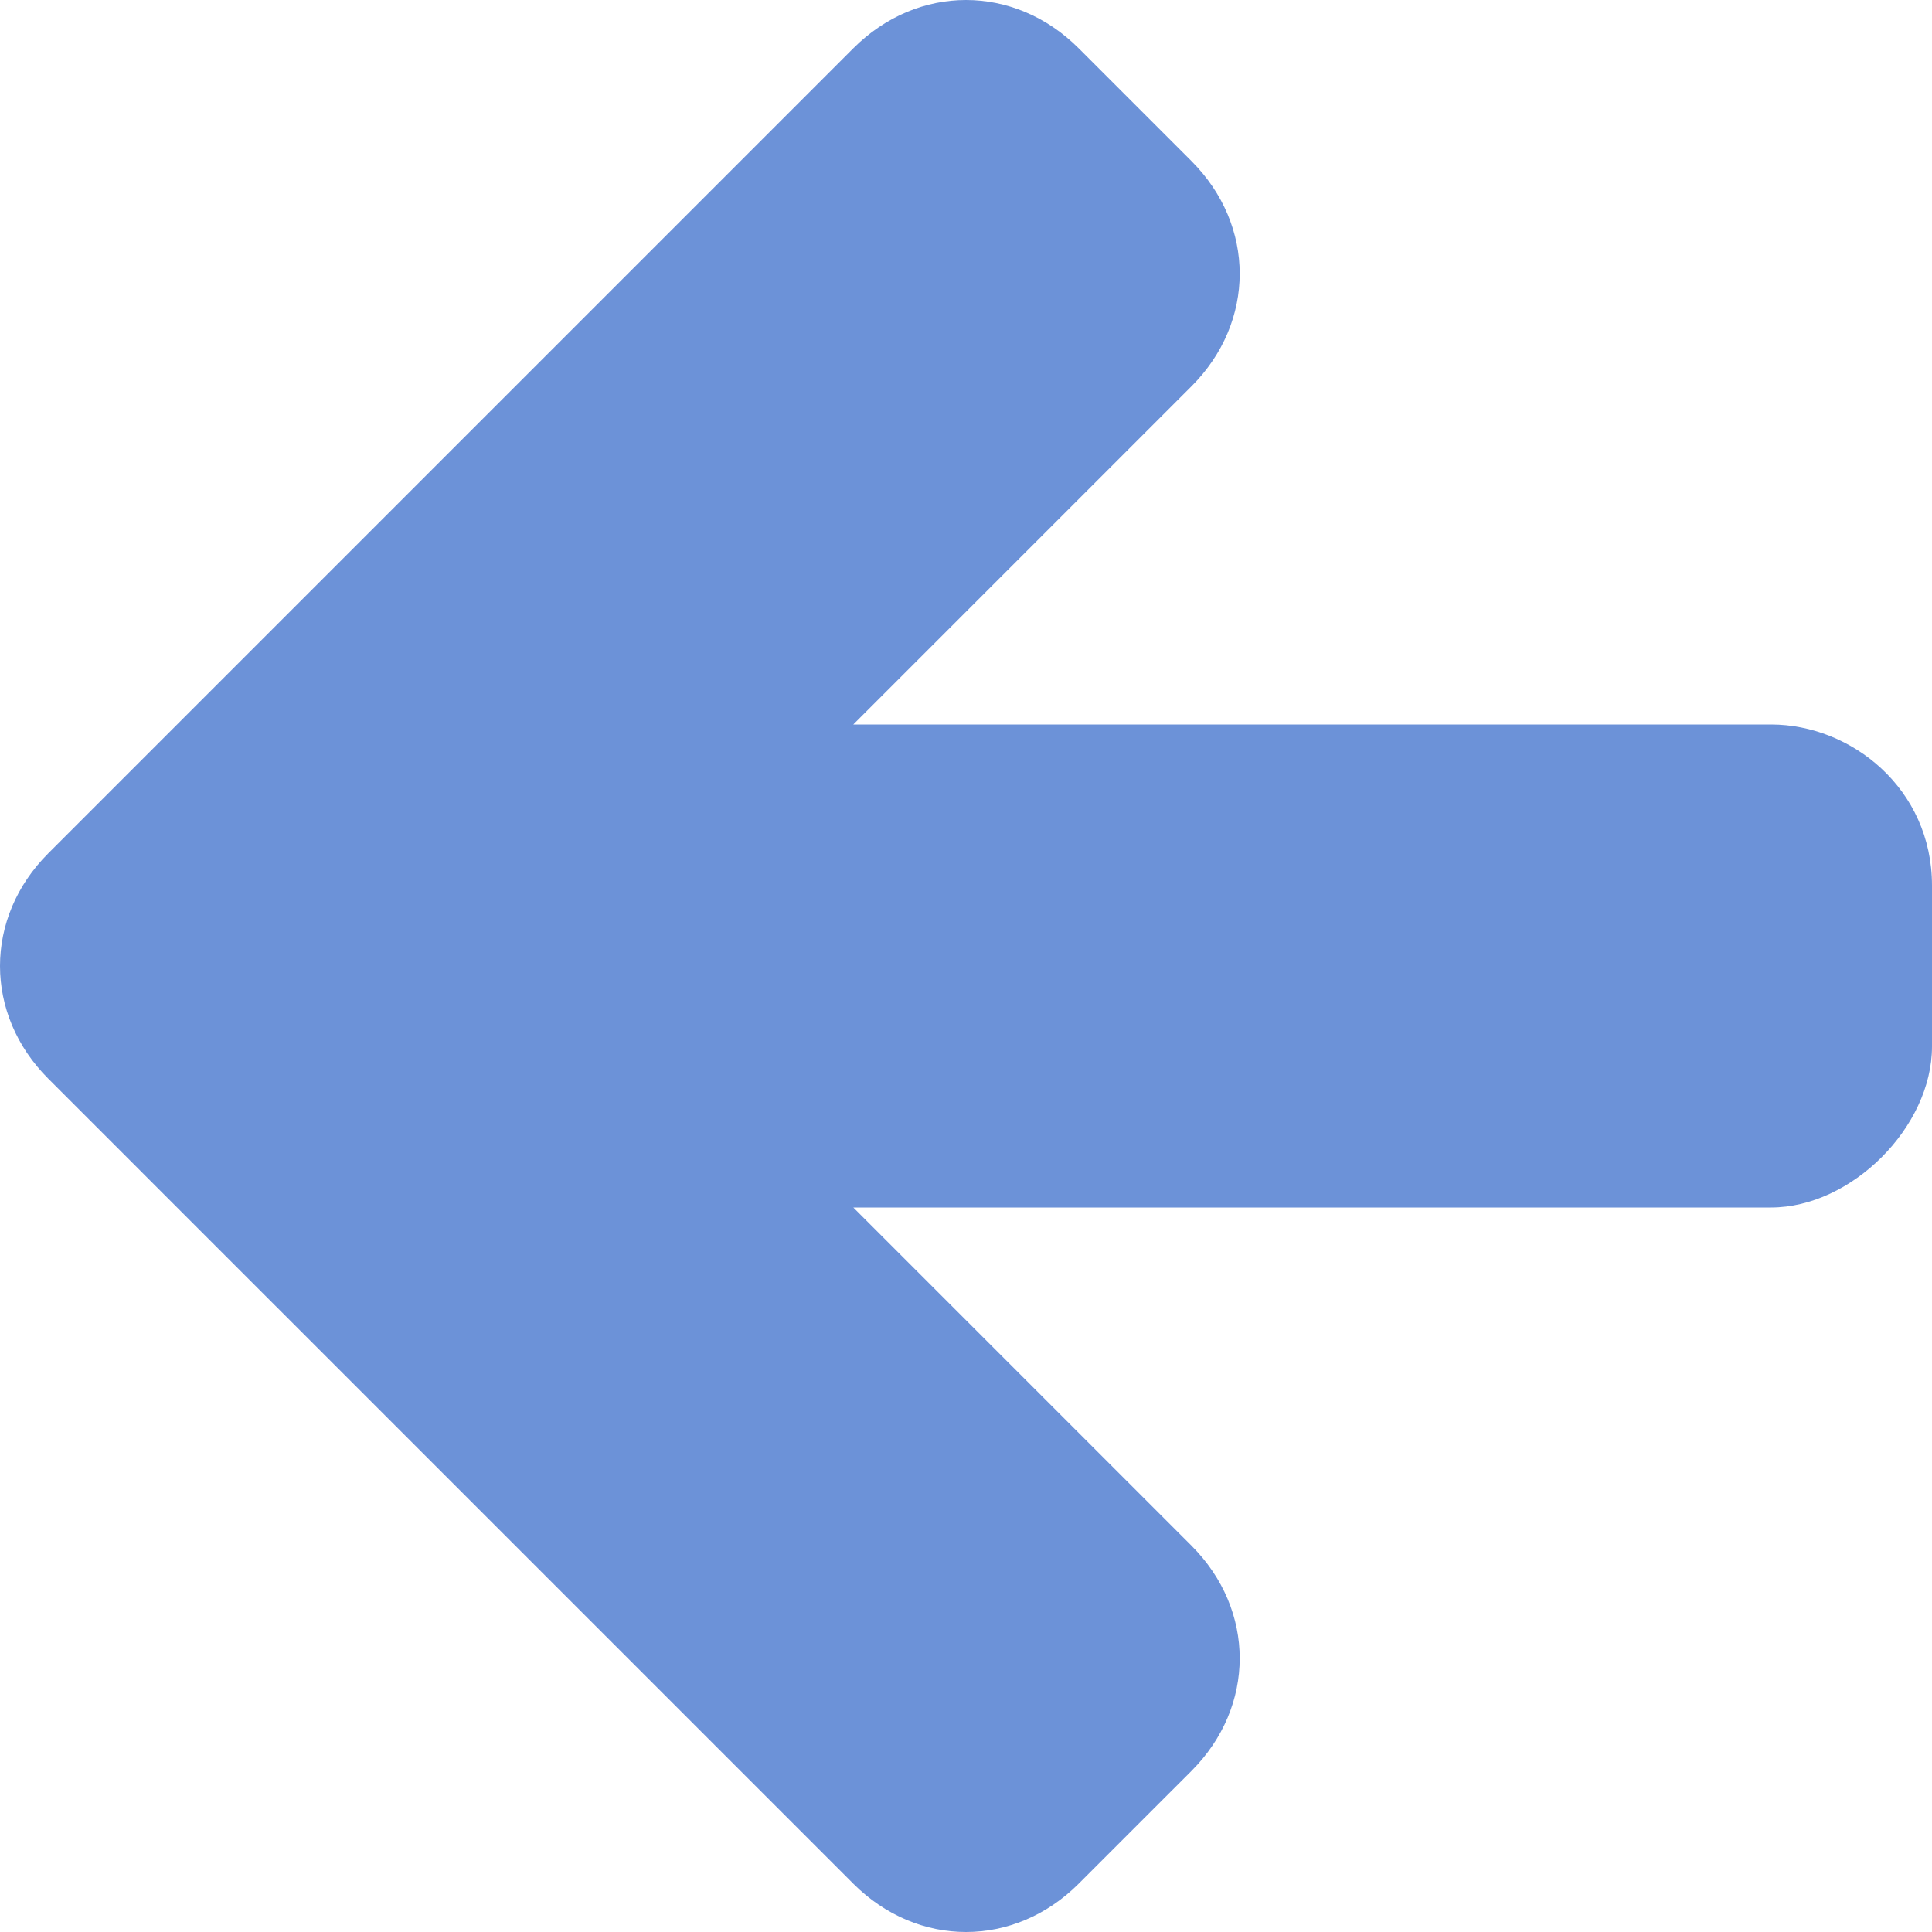
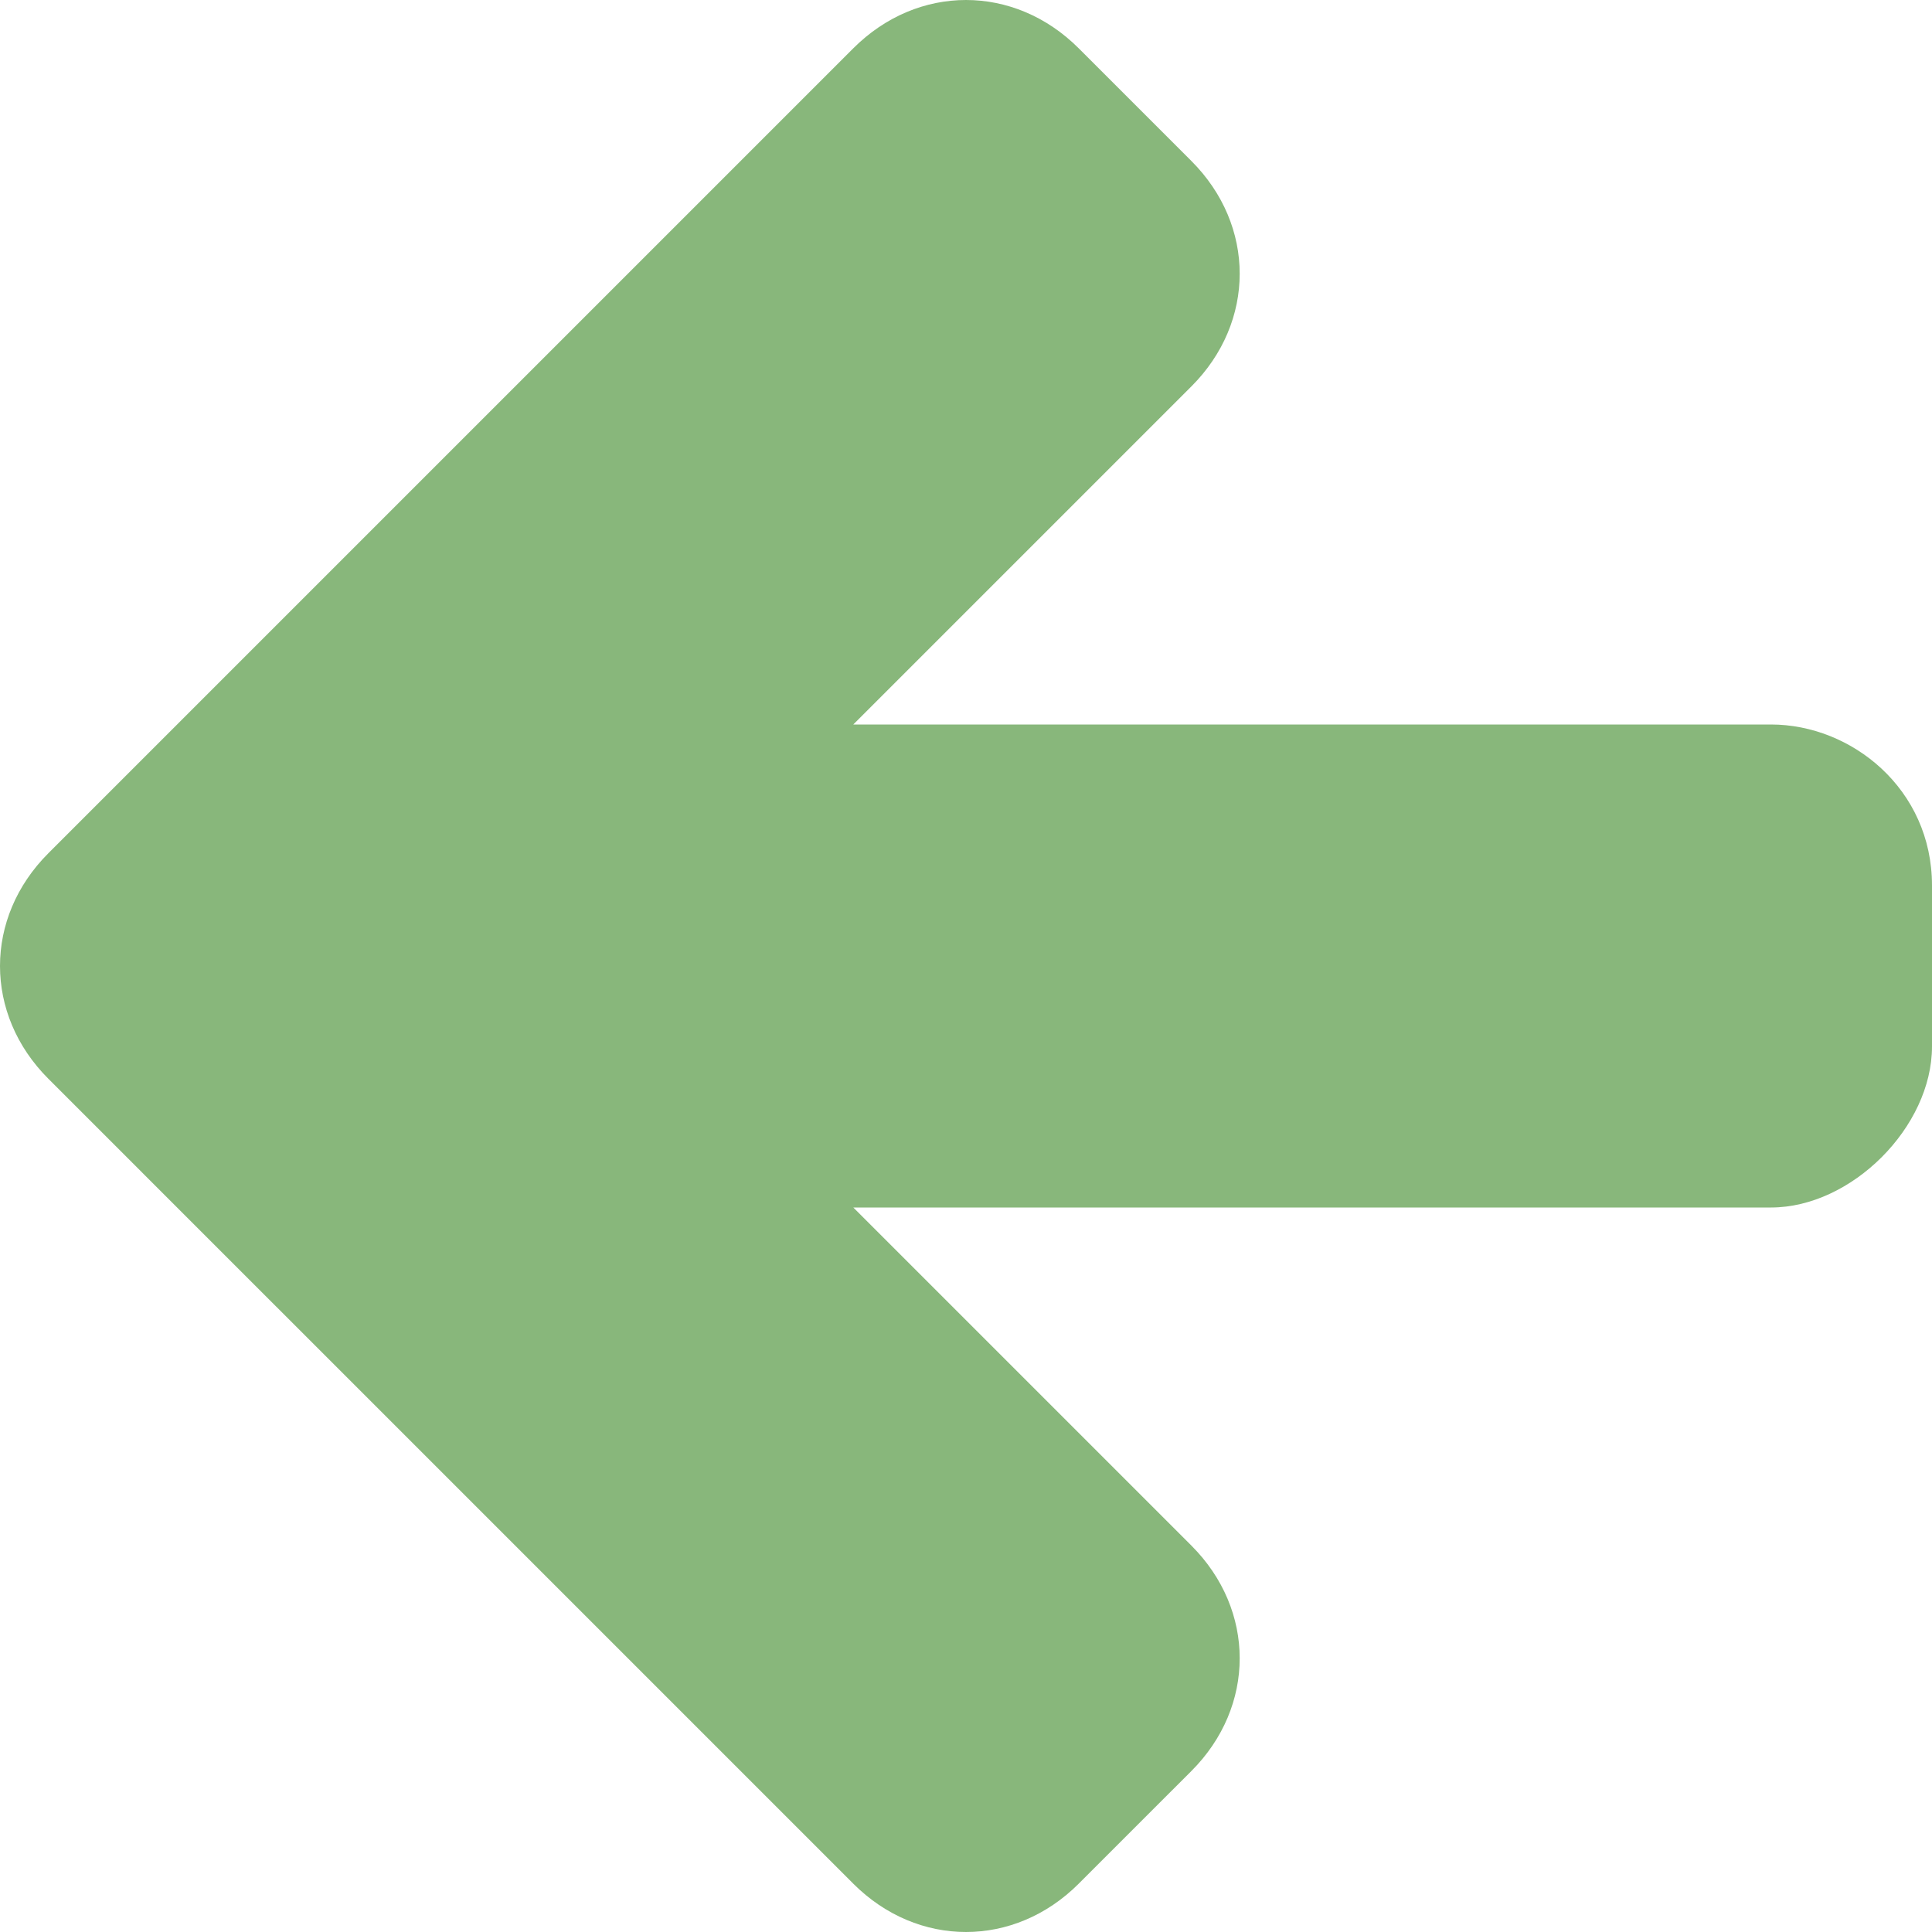
<svg xmlns="http://www.w3.org/2000/svg" width="12" height="12" viewBox="0 0 12 12" preserveAspectRatio="xMinYMid meet" overflow="visible">
-   <path d="M11 4.5h-5.7l2.1-2.1c.4-.4.4-1 0-1.4l-.7-.7c-.4-.4-1-.4-1.4 0l-5 5c-.4.4-.4 1 0 1.4l.7.7 4.3 4.3c.4.4 1 .4 1.4 0l.7-.7c.4-.4.4-1 0-1.4l-2.1-2.1h5.7c.5 0 1-.5 1-1v-1c0-.6-.5-1-1-1z" fill="#6c92d8" />
+   <path d="M11 4.5h-5.7l2.1-2.1c.4-.4.4-1 0-1.4l-.7-.7c-.4-.4-1-.4-1.4 0l-5 5c-.4.4-.4 1 0 1.4l.7.7 4.3 4.3c.4.4 1 .4 1.4 0l.7-.7c.4-.4.4-1 0-1.4l-2.1-2.1h5.7c.5 0 1-.5 1-1v-1c0-.6-.5-1-1-1z" fill="#88b77b" />
</svg>
